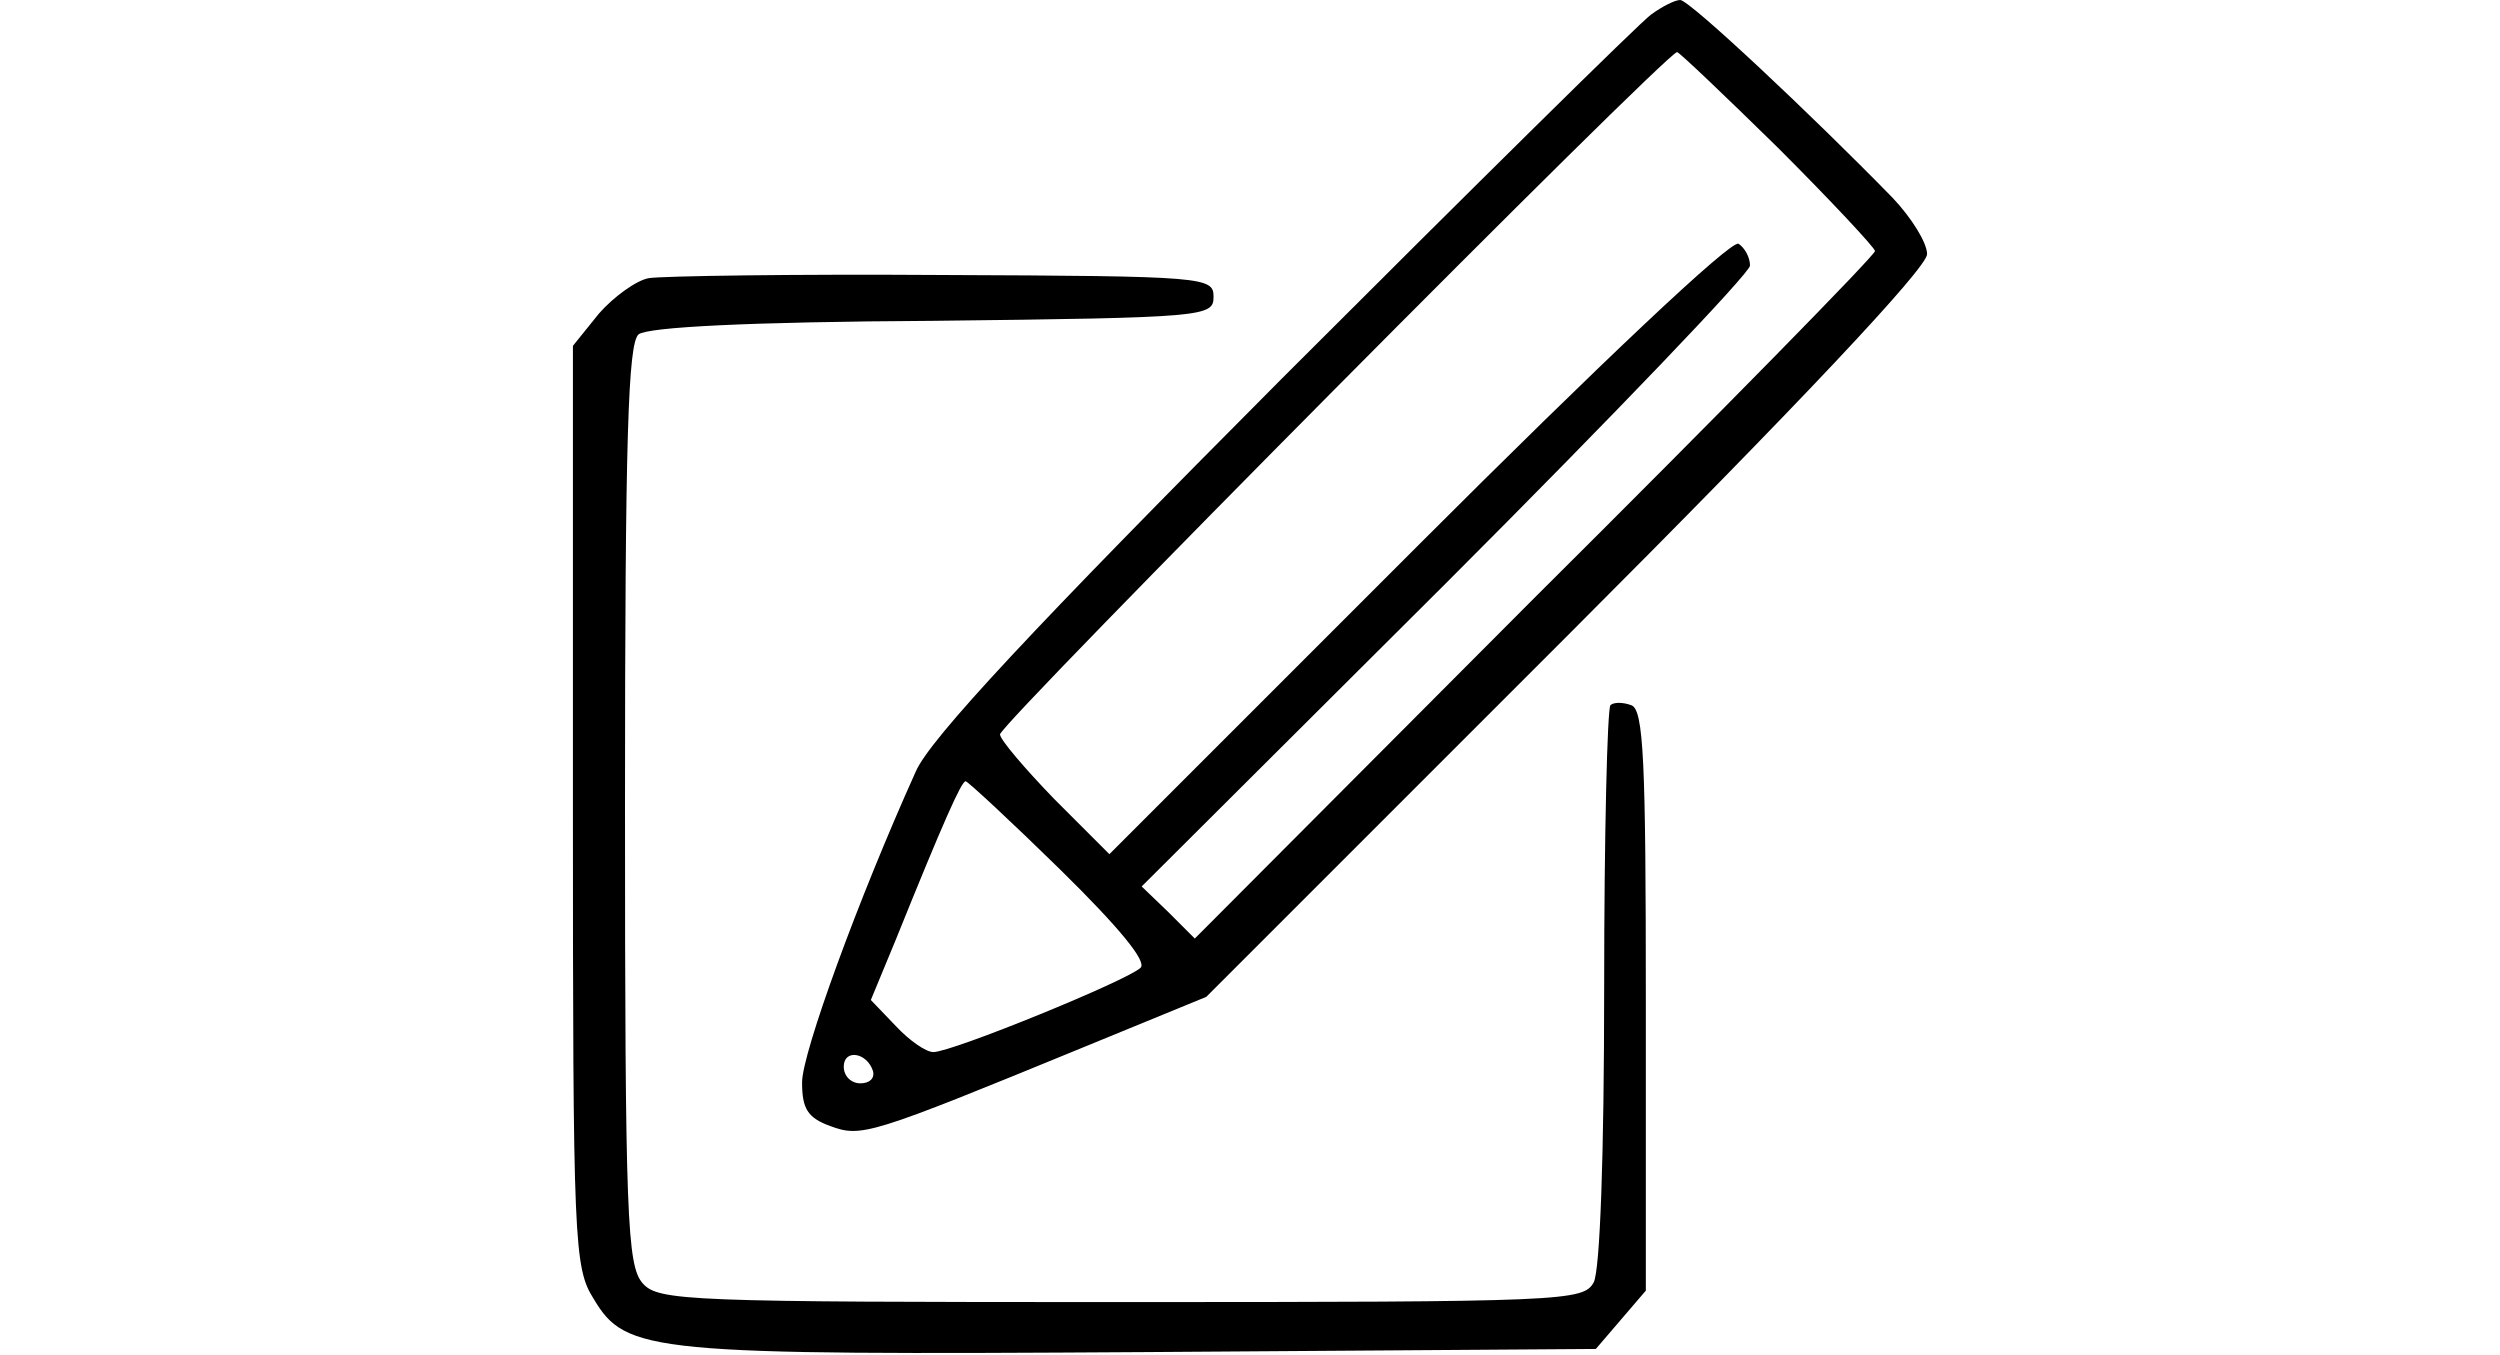
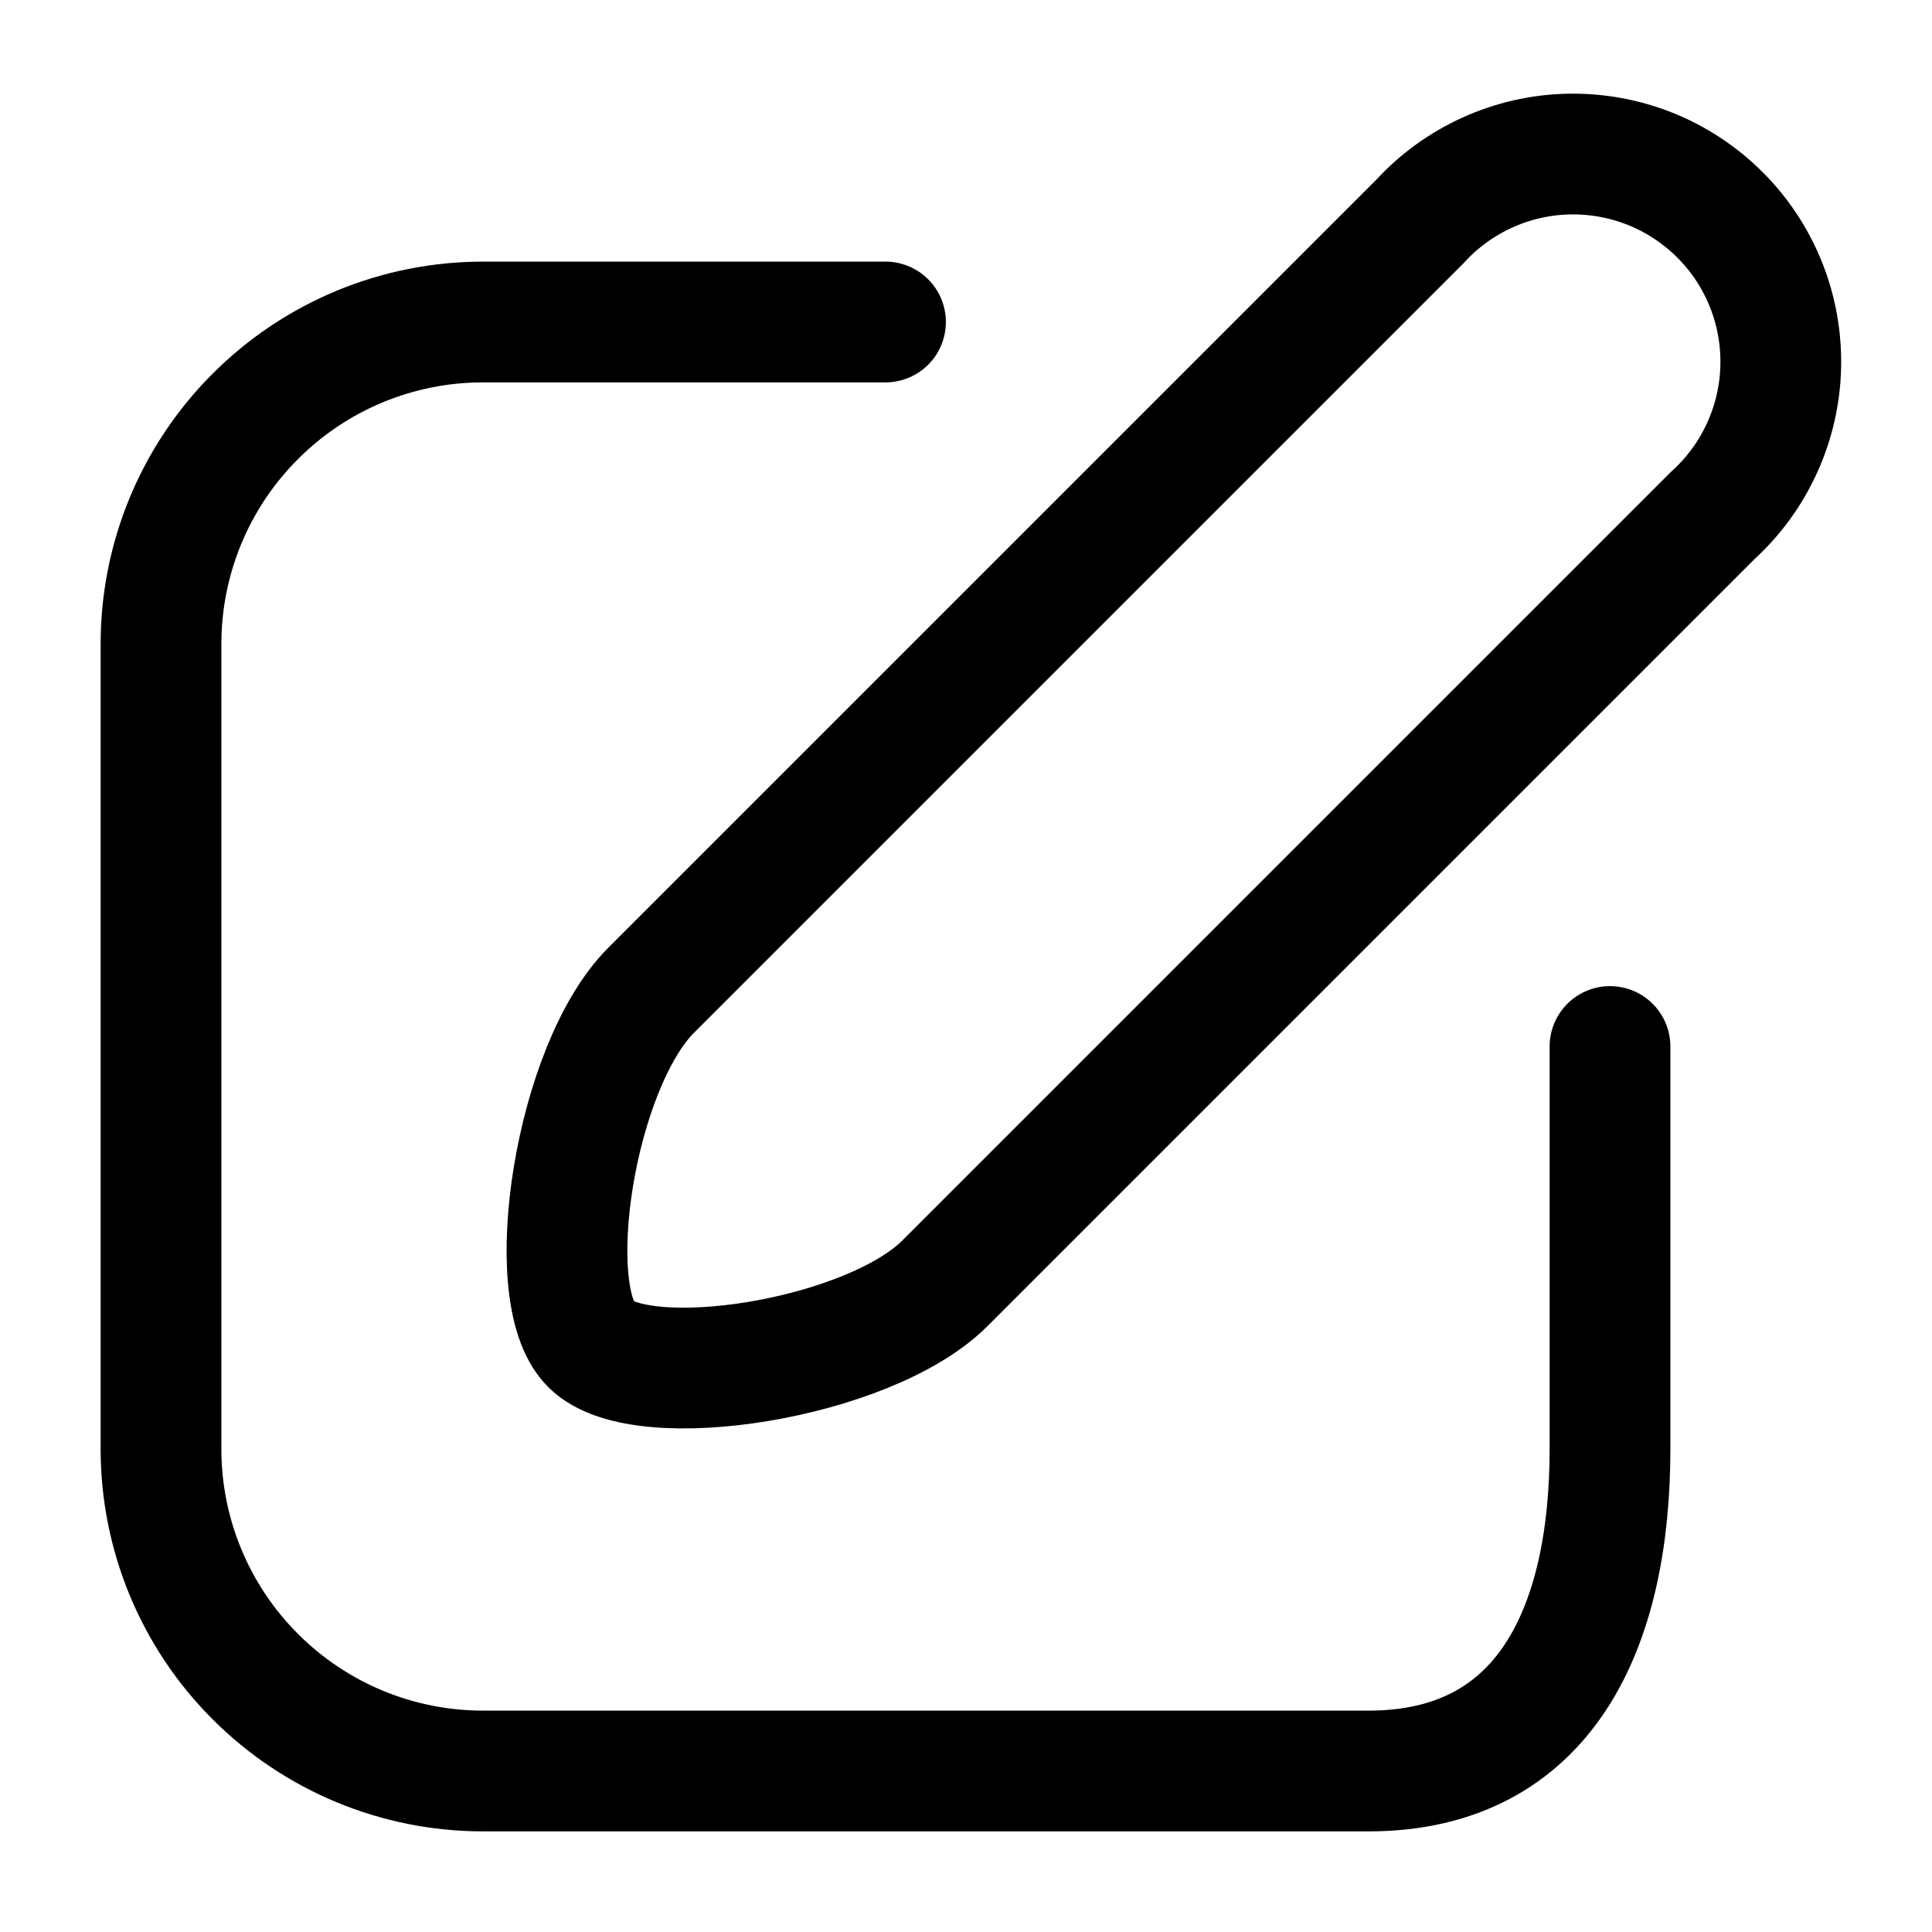
- <svg xmlns="http://www.w3.org/2000/svg" version="1.0" width="240pt" height="130pt" viewBox="0 0 240 130" preserveAspectRatio="xMidYMid meet">
-   <g transform="translate(0,130) scale(0.1,-0.1)" fill="#000000" stroke="none">
-     <path d="M1585 1286 c-11 -8 -170 -165 -354 -349 -238 -239 -339 -347 -352 -378 -55 -122 -109 -270 -109 -298 0 -25 5 -34 27 -42 30 -11 37 -9 244 76 l117 48 346 346 c225 225 346 354 346 367 0 11 -15 35 -33 54 -76 78 -195 190 -204 190 -5 0 -17 -6 -28 -14z m122 -128 c51 -51 93 -96 93 -99 0 -4 -147 -154 -327 -333 l-326 -327 -25 25 -26 25 292 291 c161 161 292 298 292 305 0 8 -5 17 -11 21 -7 4 -133 -115 -308 -290 l-296 -296 -53 53 c-28 29 -52 57 -52 62 0 10 640 655 650 655 2 0 46 -42 97 -92z m-689 -693 c57 -56 83 -88 77 -94 -12 -12 -181 -81 -199 -81 -7 0 -23 11 -36 25 l-24 25 24 58 c46 114 63 152 67 152 2 0 43 -38 91 -85z m-180 -193 c2 -7 -3 -12 -12 -12 -9 0 -16 7 -16 16 0 17 22 14 28 -4z" />
-     <path d="M623 1033 c-12 -2 -34 -18 -48 -34 l-25 -31 0 -441 c0 -421 1 -444 20 -474 31 -52 54 -54 531 -51 l431 3 24 28 24 28 0 278 c0 230 -2 280 -14 284 -8 3 -17 3 -20 0 -3 -4 -6 -125 -6 -270 0 -163 -4 -272 -10 -284 -10 -18 -26 -19 -454 -19 -416 0 -444 1 -459 18 -15 17 -17 63 -17 459 0 355 3 443 13 452 9 7 105 12 283 13 261 3 269 4 269 23 0 19 -7 20 -260 21 -143 1 -270 -1 -282 -3z" />
-   </g>
+ <svg xmlns="http://www.w3.org/2000/svg" width="800px" height="800px" viewBox="0 0 24 24" fill="none">
+   <path d="M21.28 6.4L11.74 15.94C10.79 16.89 7.97 17.33 7.34 16.7C6.71 16.07 7.14 13.25 8.09 12.3L17.64 2.75C17.875 2.493 18.16 2.287 18.478 2.143C18.796 1.999 19.139 1.921 19.488 1.914C19.836 1.907 20.182 1.97 20.506 2.1C20.829 2.23 21.122 2.425 21.369 2.672C21.615 2.918 21.808 3.212 21.938 3.536C22.067 3.86 22.129 4.206 22.121 4.555C22.113 4.903 22.034 5.246 21.889 5.564C21.745 5.881 21.538 6.165 21.28 6.4V6.4Z" stroke="#000000" stroke-width="1.5" stroke-linecap="round" stroke-linejoin="round" />
+   <path d="M11 4H6C4.939 4 3.922 4.421 3.172 5.172C2.421 5.922 2 6.939 2 8V18C2 19.061 2.421 20.078 3.172 20.828C3.922 21.579 4.939 22 6 22H17C19.21 22 20 20.2 20 18V13" stroke="#000000" stroke-width="1.5" stroke-linecap="round" stroke-linejoin="round" />
</svg>
